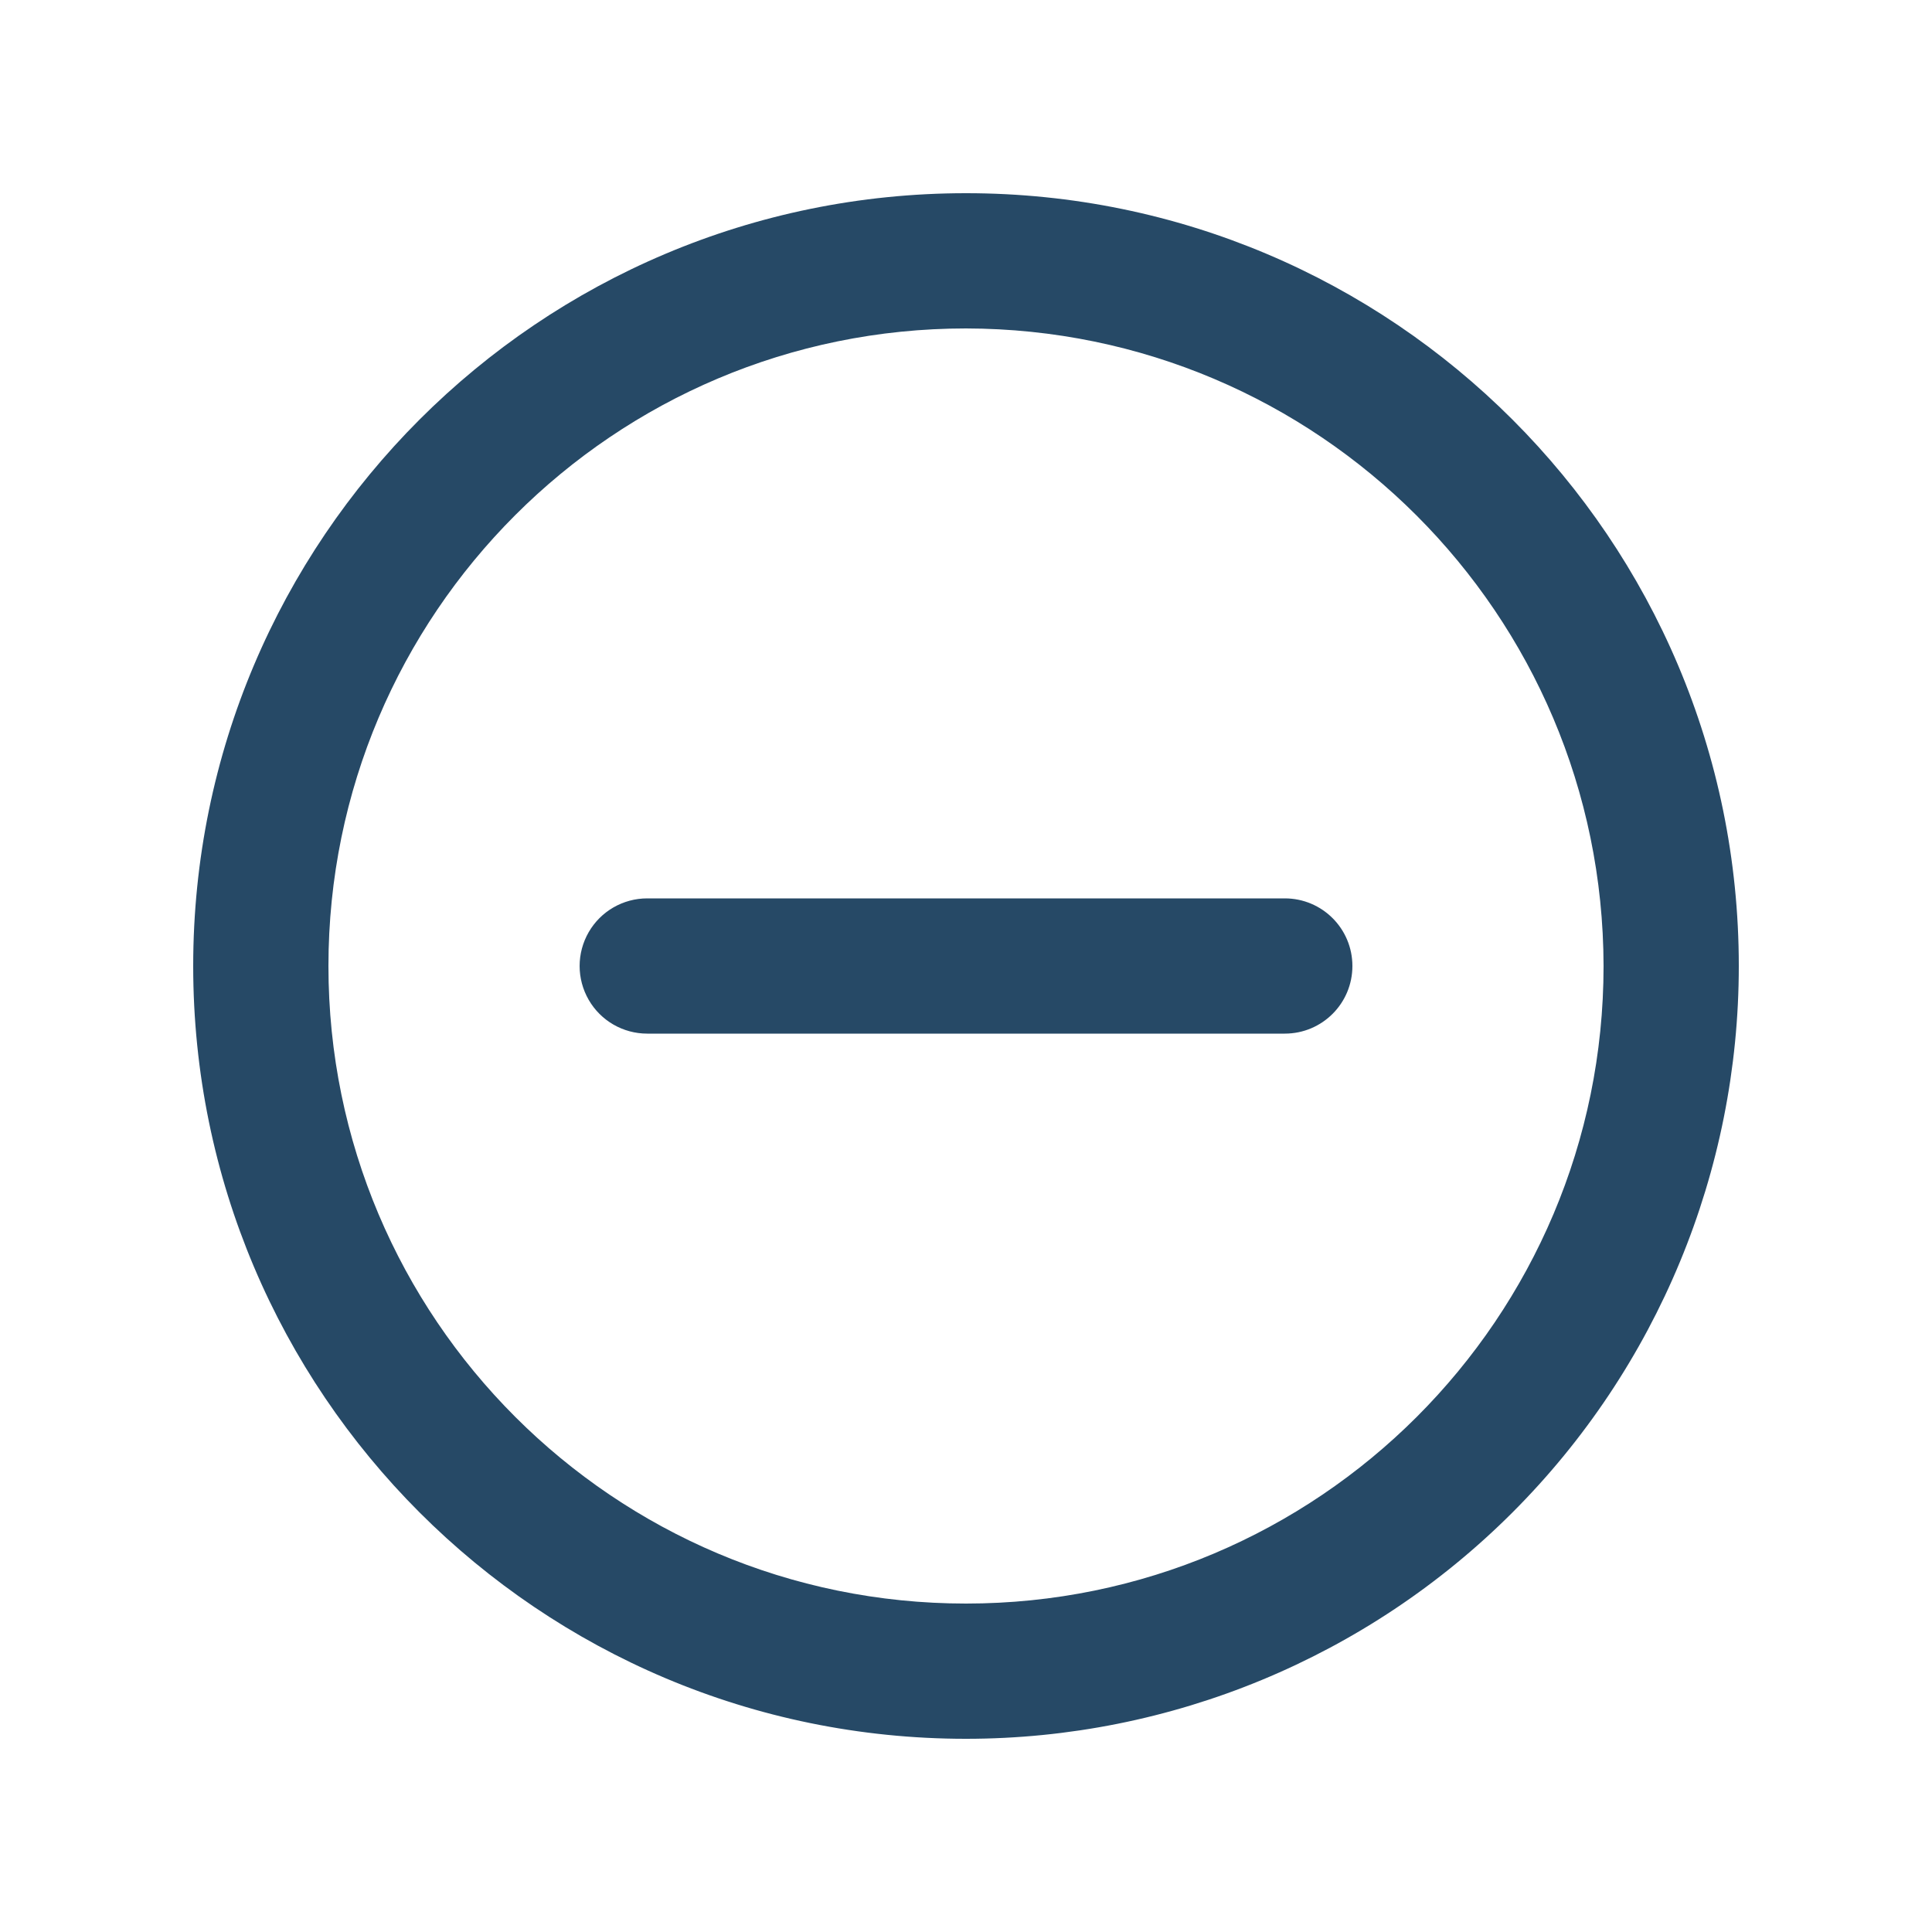
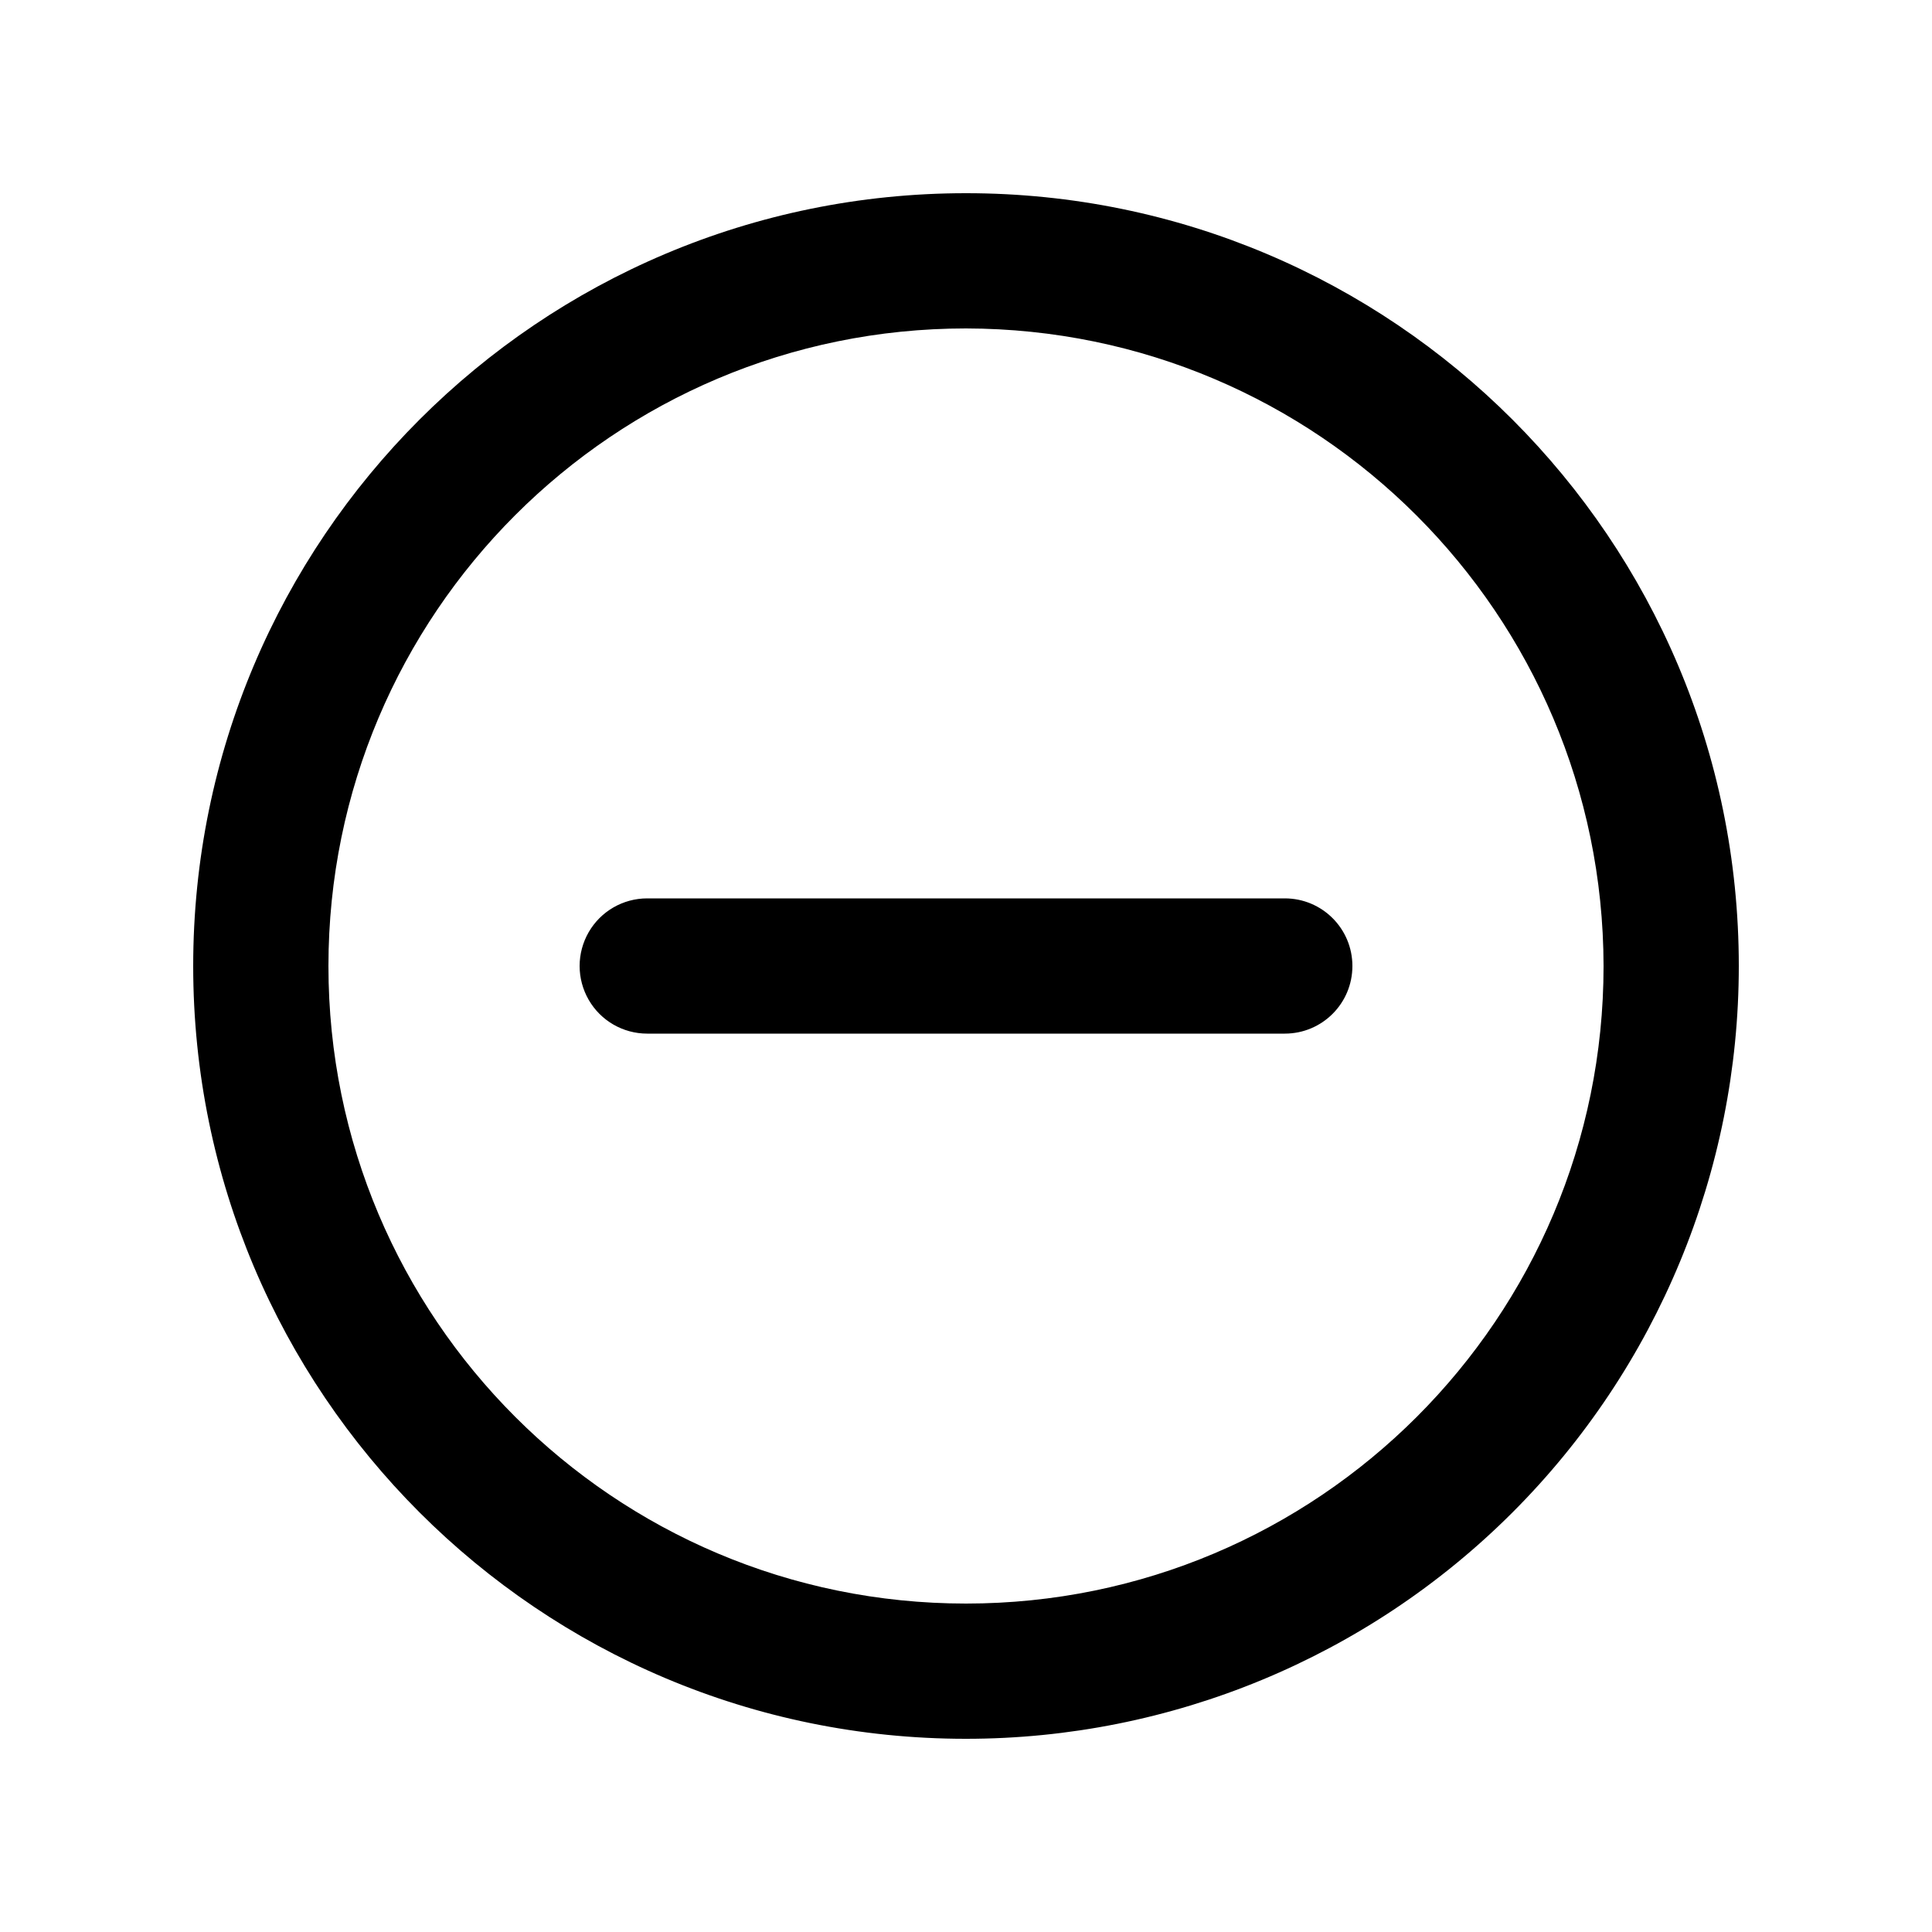
<svg xmlns="http://www.w3.org/2000/svg" width="20" height="20" viewBox="0 0 20 20">
-   <path fill="#264966" d="M10,18 C5.582,18 2,14.418 2,10 C2,5.582 5.582,2 10,2 C14.418,2 18,5.582 18,10 C18,12.122 17.157,14.157 15.657,15.657 C14.157,17.157 12.122,18 10,18 Z M10,3.4 C6.355,3.4 3.4,6.355 3.4,10 C3.4,13.645 6.355,16.6 10,16.6 C13.645,16.6 16.6,13.645 16.6,10 C16.594,6.357 13.643,3.406 10,3.4 Z M14,10 C14,9.613 13.687,9.3 13.3,9.3 L6.7,9.3 C6.45,9.3 6.219,9.433 6.094,9.65 C5.969,9.867 5.969,10.133 6.094,10.35 C6.219,10.567 6.45,10.7 6.7,10.7 L13.3,10.7 C13.687,10.7 14,10.387 14,10 L14,10 Z" />
+   <path d="M10,18 C5.582,18 2,14.418 2,10 C2,5.582 5.582,2 10,2 C14.418,2 18,5.582 18,10 C18,12.122 17.157,14.157 15.657,15.657 C14.157,17.157 12.122,18 10,18 Z M10,3.4 C6.355,3.4 3.4,6.355 3.4,10 C3.4,13.645 6.355,16.6 10,16.6 C13.645,16.6 16.6,13.645 16.6,10 C16.594,6.357 13.643,3.406 10,3.4 Z M14,10 C14,9.613 13.687,9.3 13.3,9.3 L6.7,9.3 C6.45,9.3 6.219,9.433 6.094,9.65 C5.969,9.867 5.969,10.133 6.094,10.35 C6.219,10.567 6.45,10.7 6.7,10.7 L13.3,10.7 C13.687,10.7 14,10.387 14,10 L14,10 Z" />
</svg>
